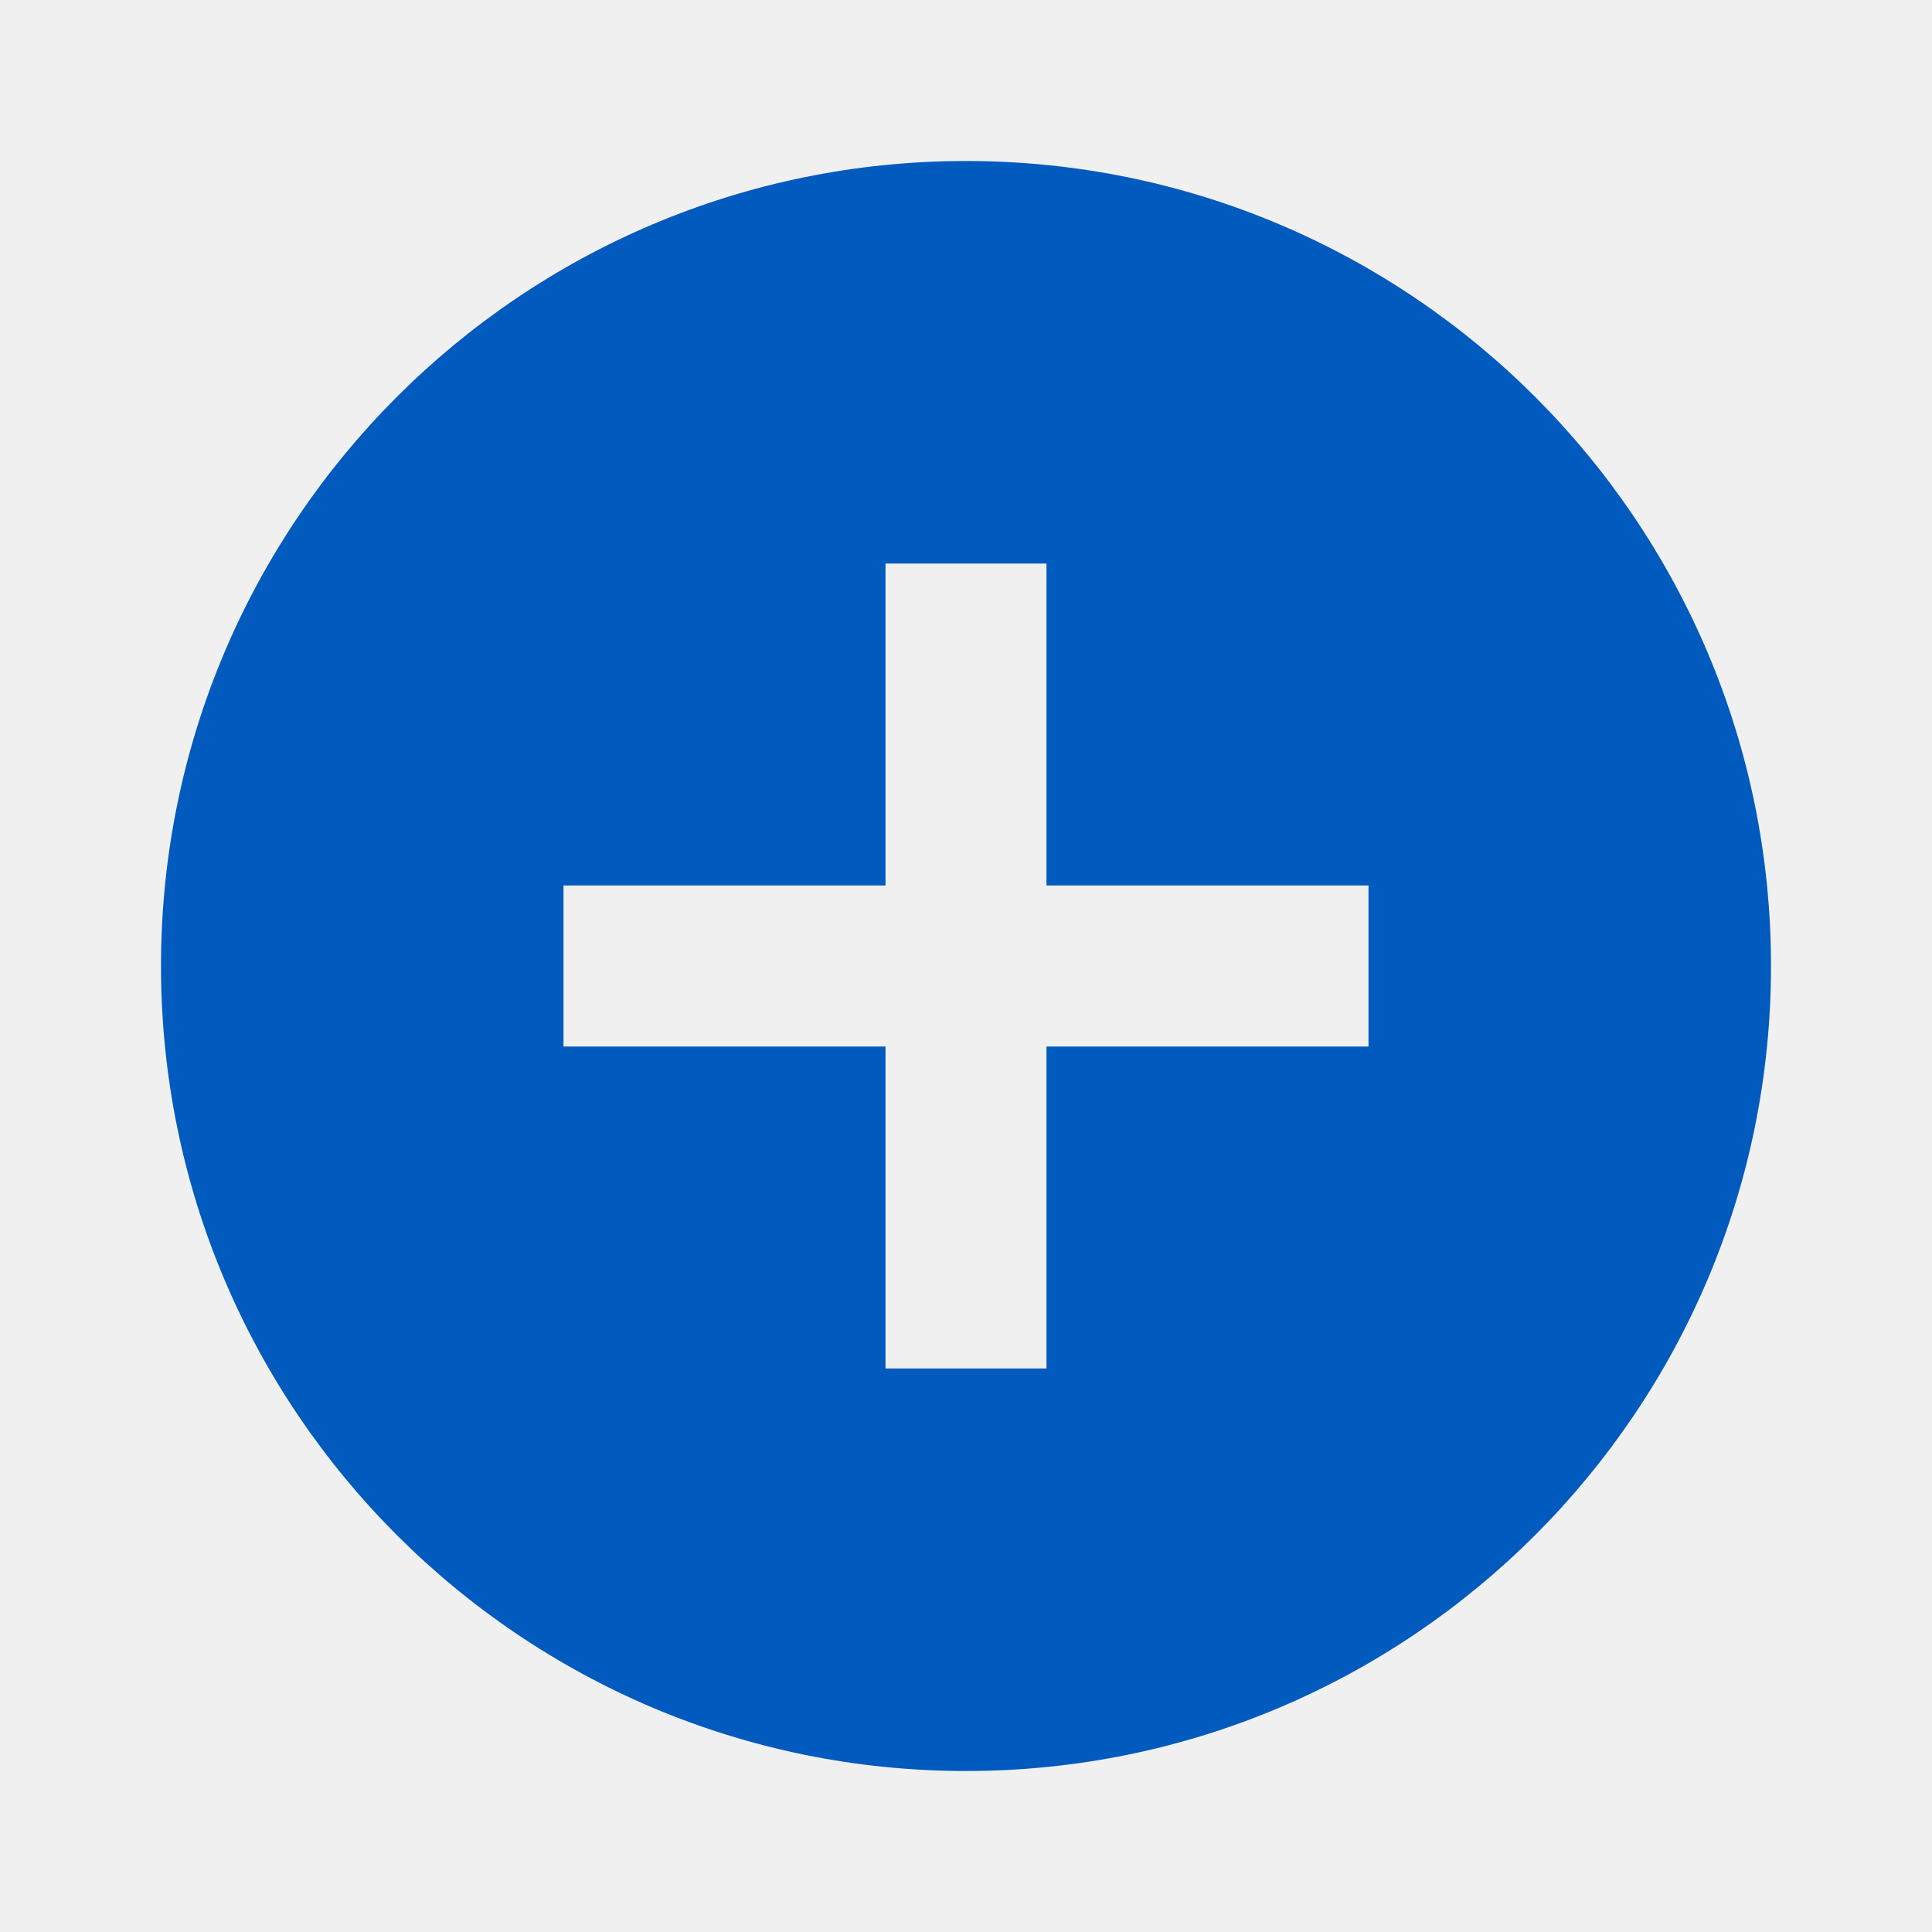
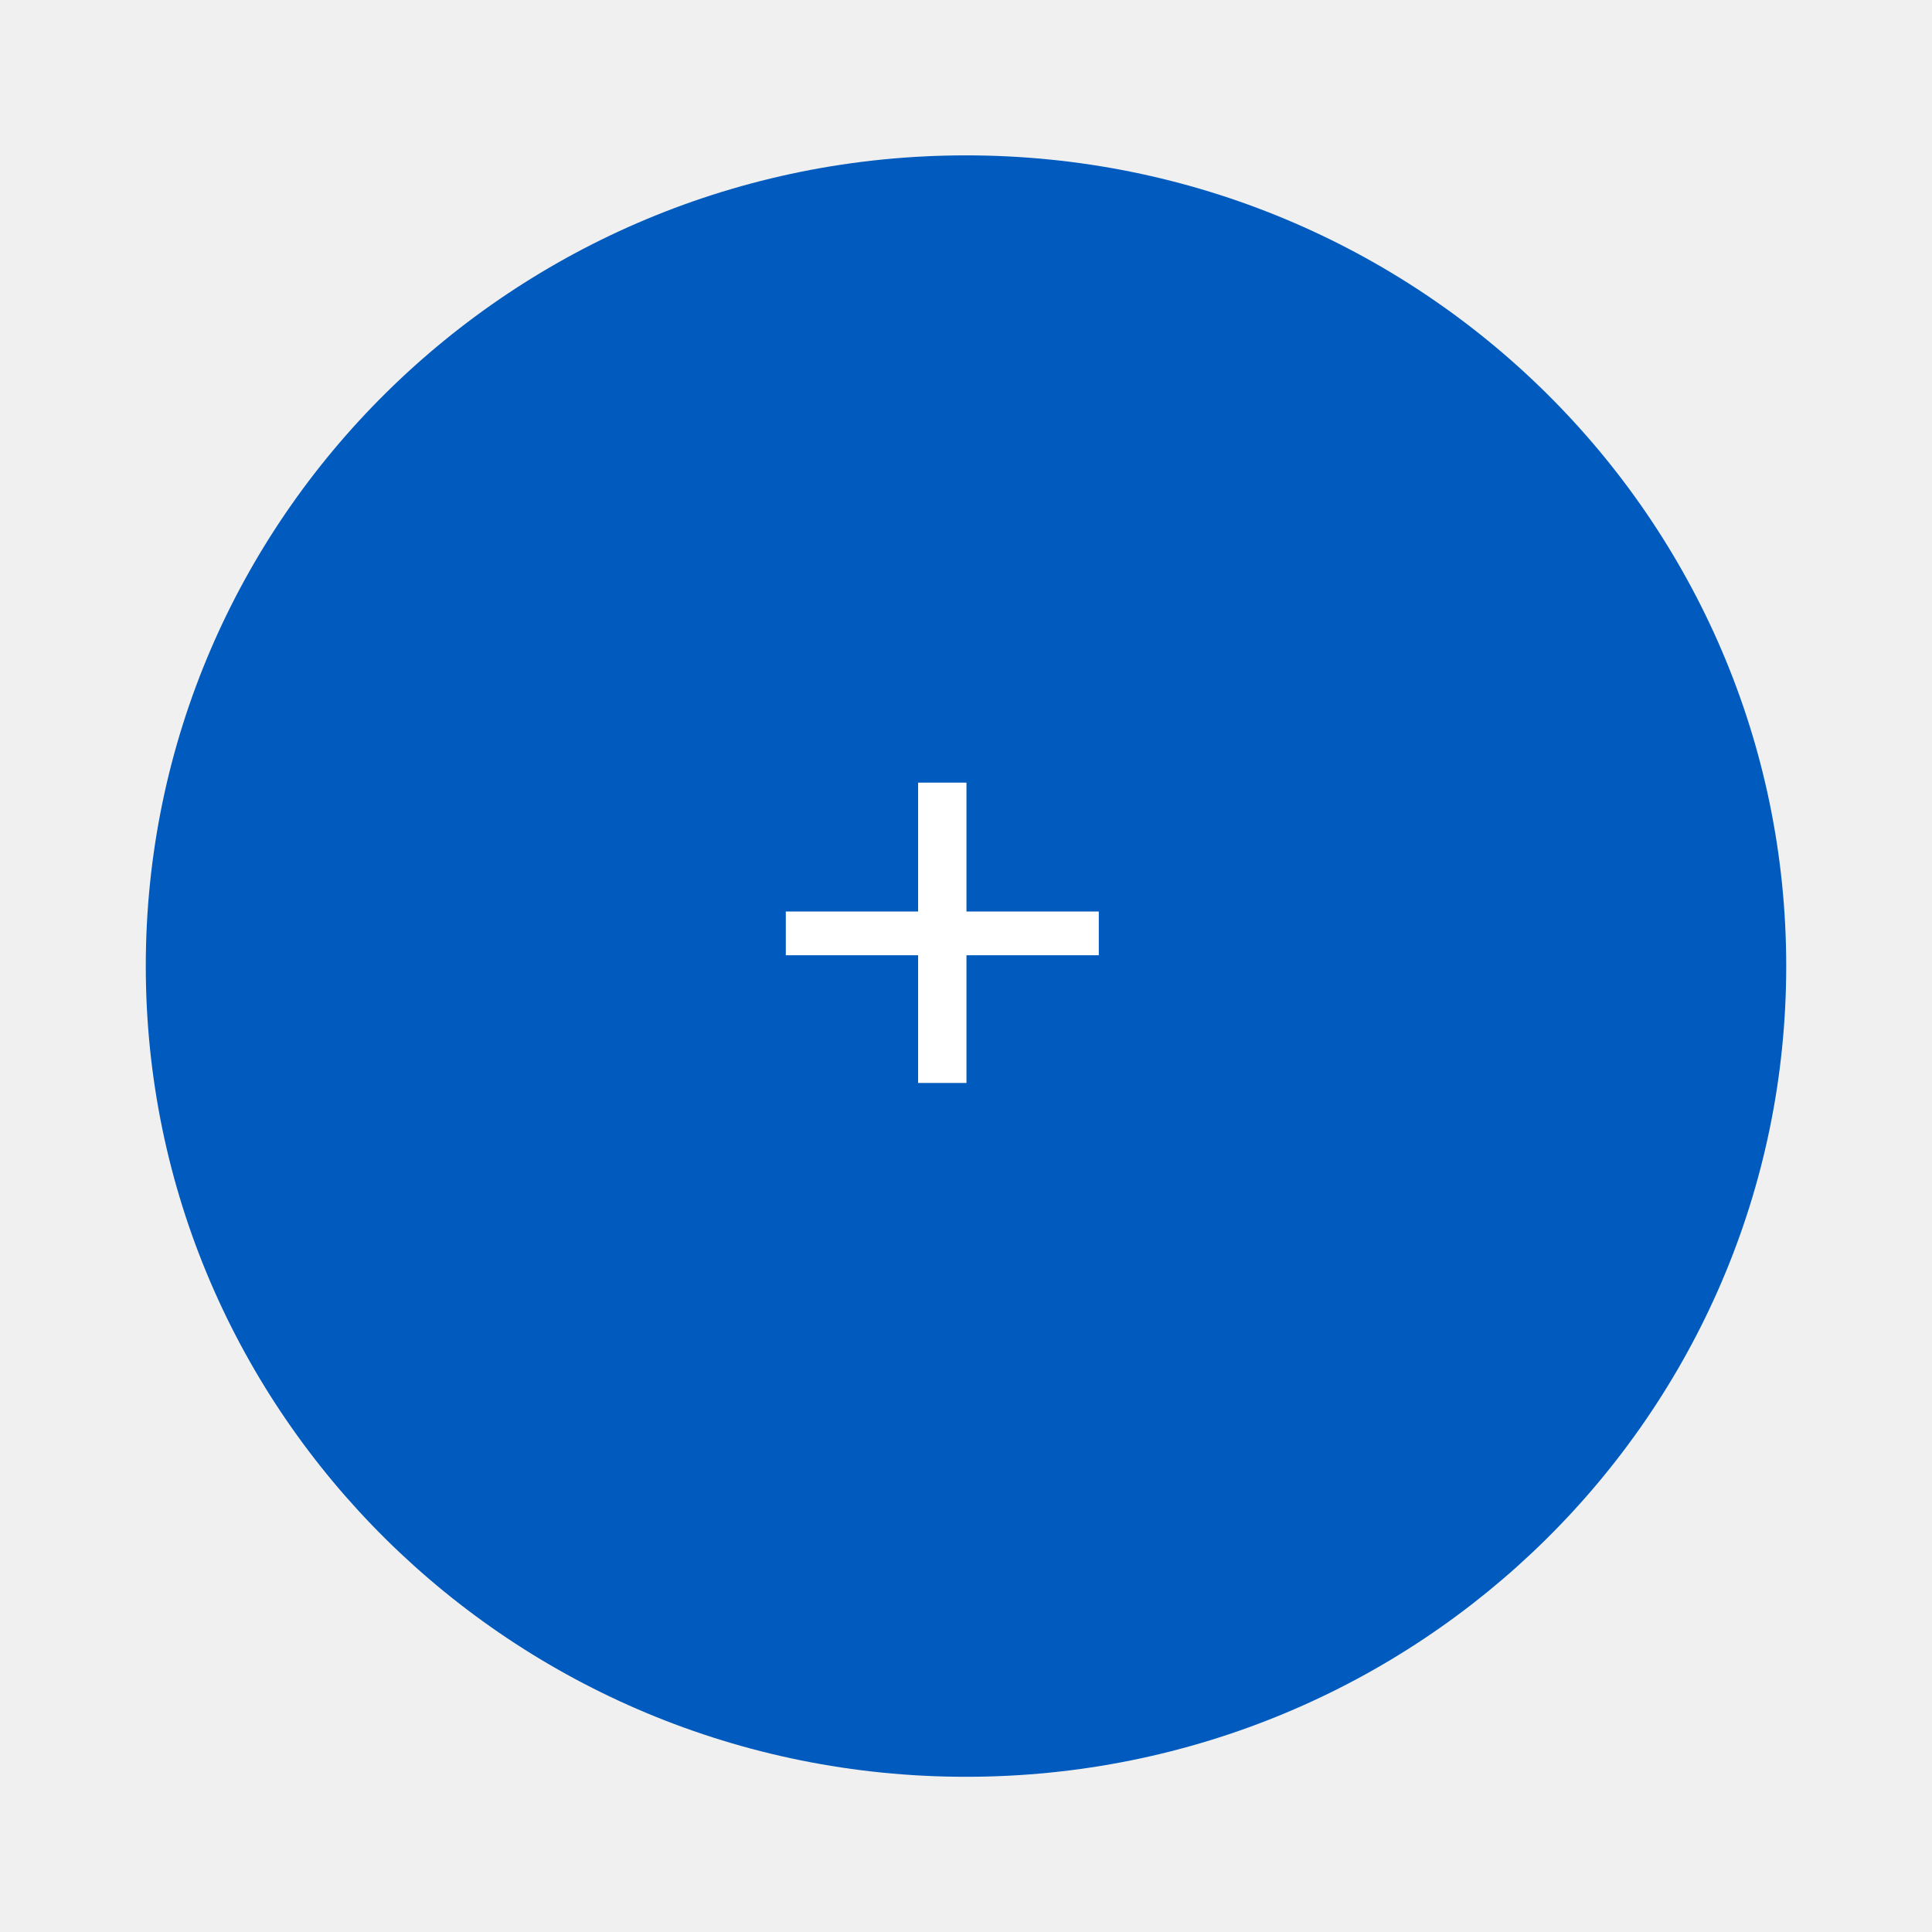
- <svg xmlns="http://www.w3.org/2000/svg" height="24px" viewBox="0 0 24 24" width="24px" fill="#015abe">
-   <path d="M0 0h24v24H0V0z" fill="none" />
-   <path d="M12 2C6.48 2 2 6.48 2 12s4.48 10 10 10 10-4.48 10-10S17.52 2 12 2zm5 11h-4v4h-2v-4H7v-2h4V7h2v4h4v2z" />
+ <svg xmlns="http://www.w3.org/2000/svg" version="1.1" id="Layer_1" x="0px" y="0px" width="24px" height="24px" viewBox="0 0 24 24" enable-background="new 0 0 24 24" xml:space="preserve">
+   <g>
+     <ellipse fill="#015ABE" cx="12" cy="12.001" rx="10.189" ry="10.071" />
+   </g>
+   <text transform="matrix(1.0115 0 0 0.94 9.3506 14.3047)" fill="#FFFFFF" font-family="'OCRAStd'" font-size="8.191">+</text>
</svg>
